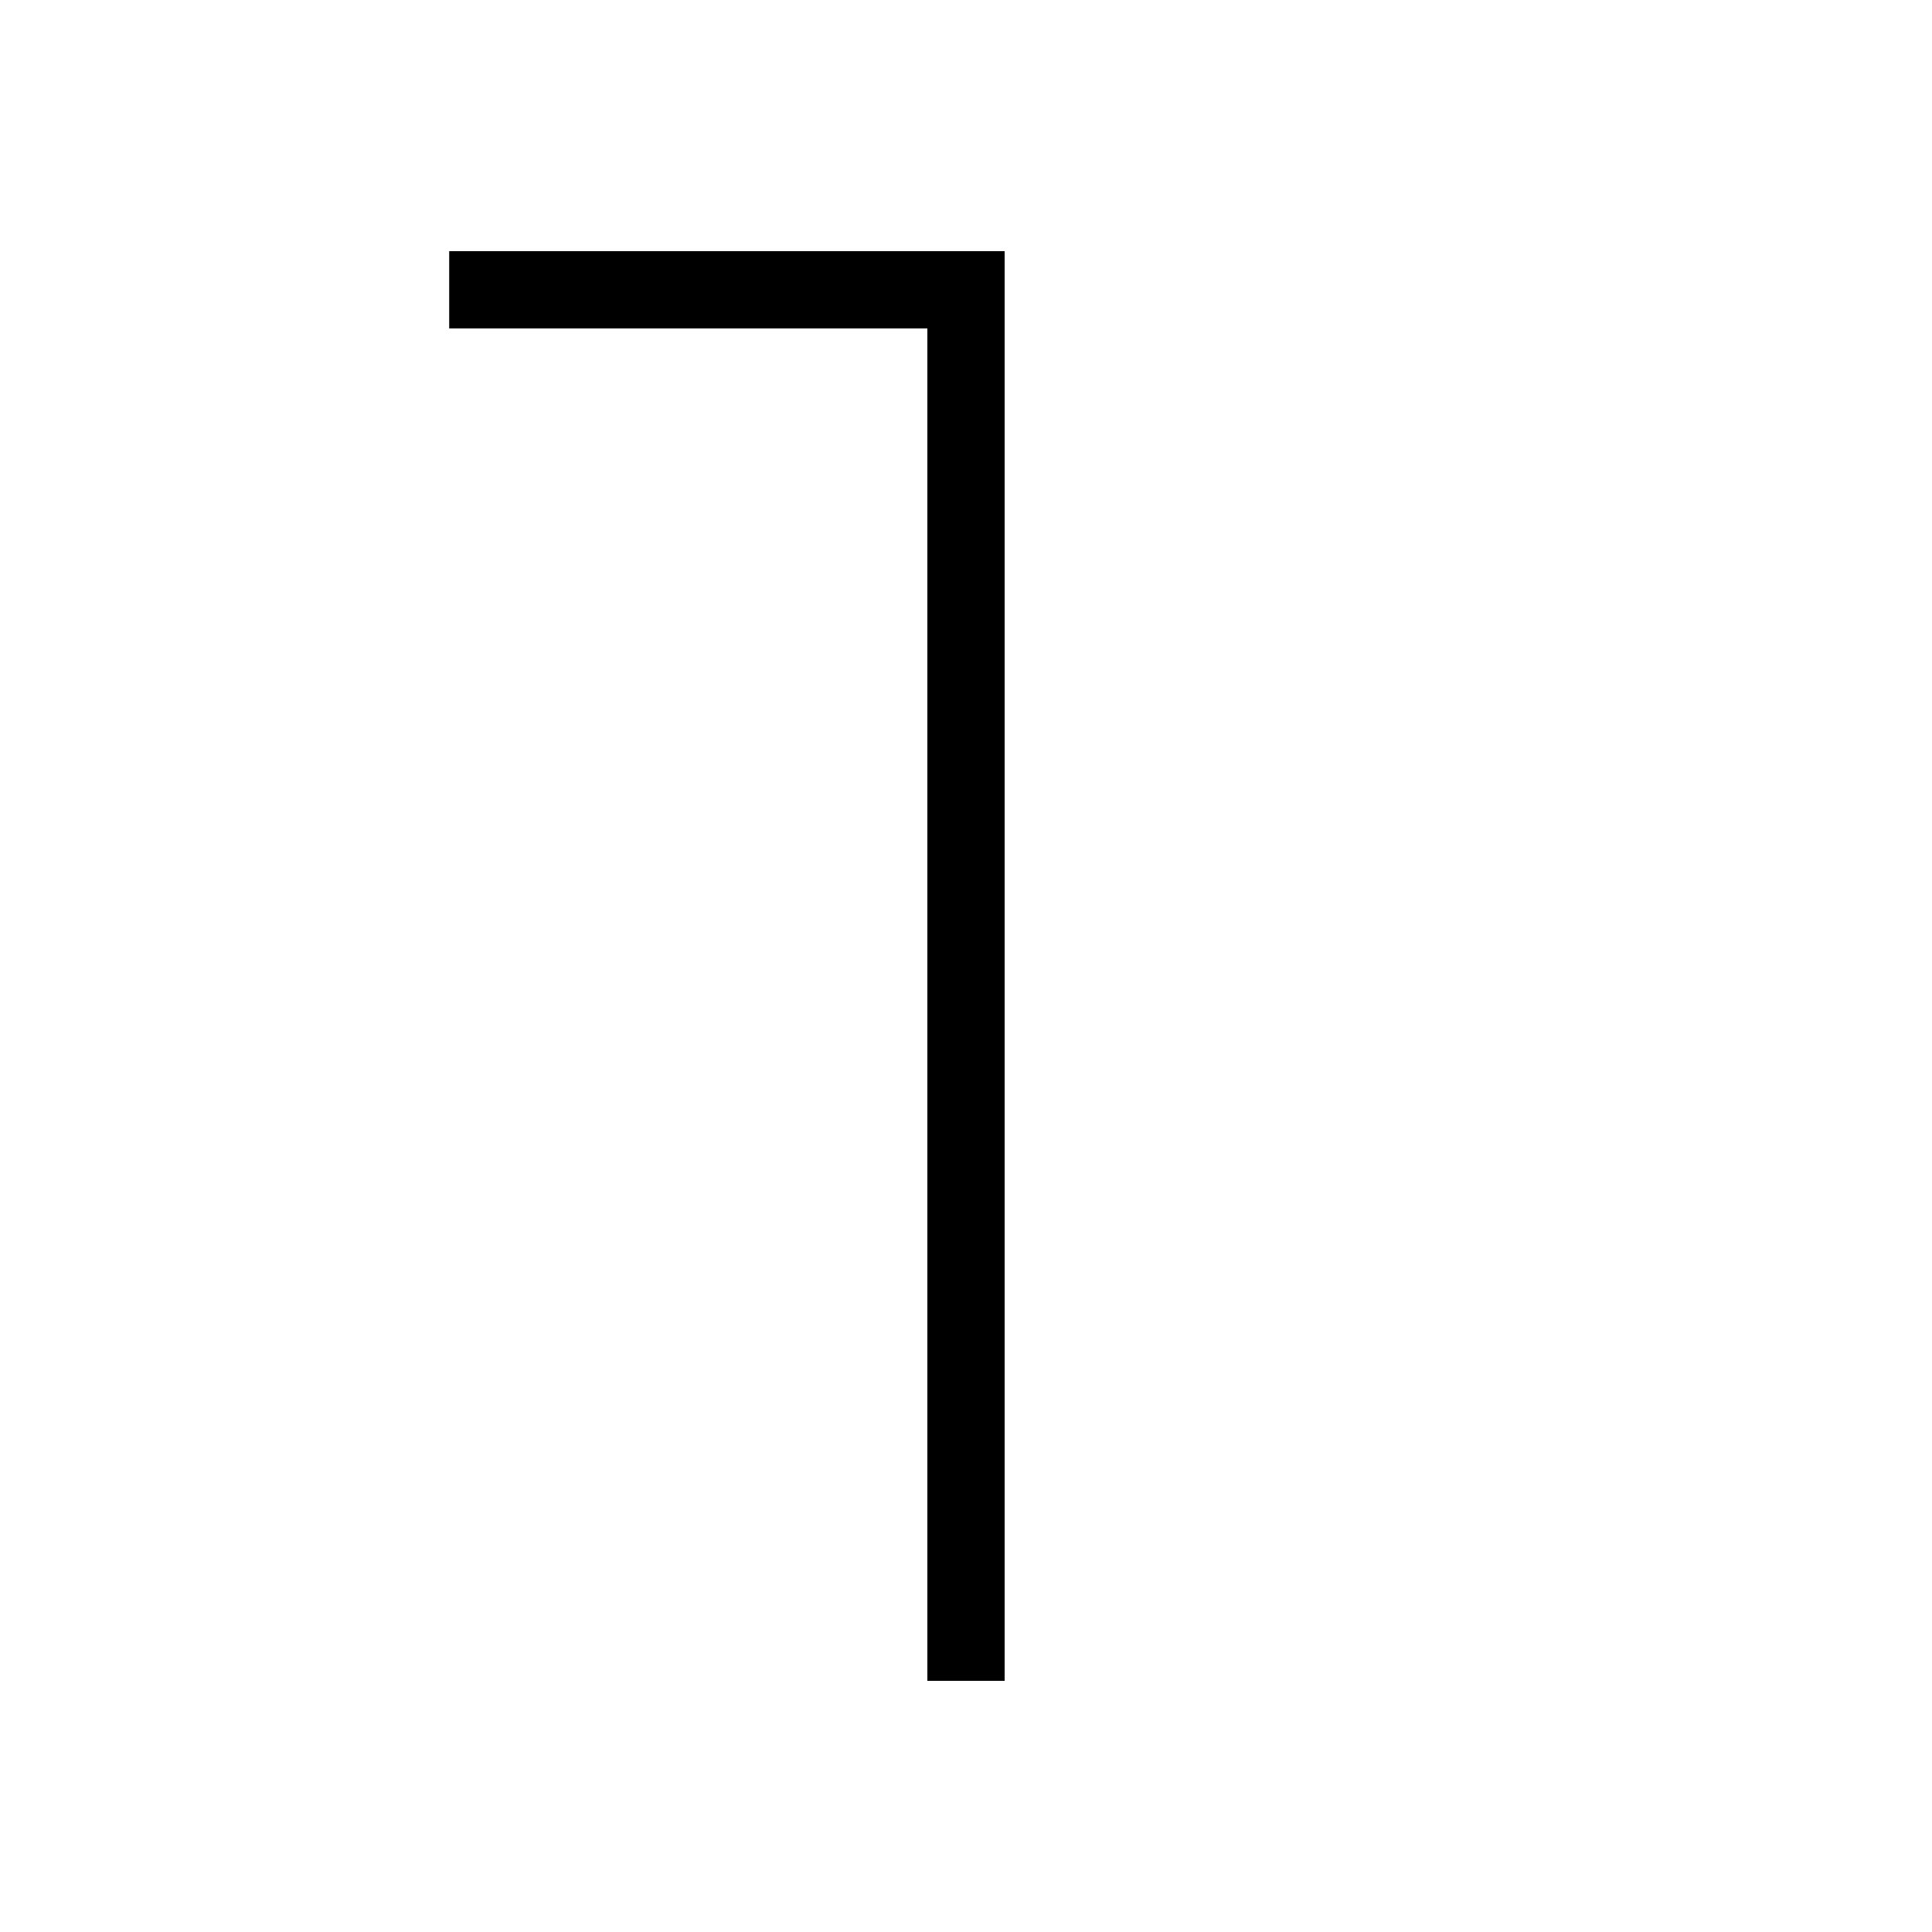
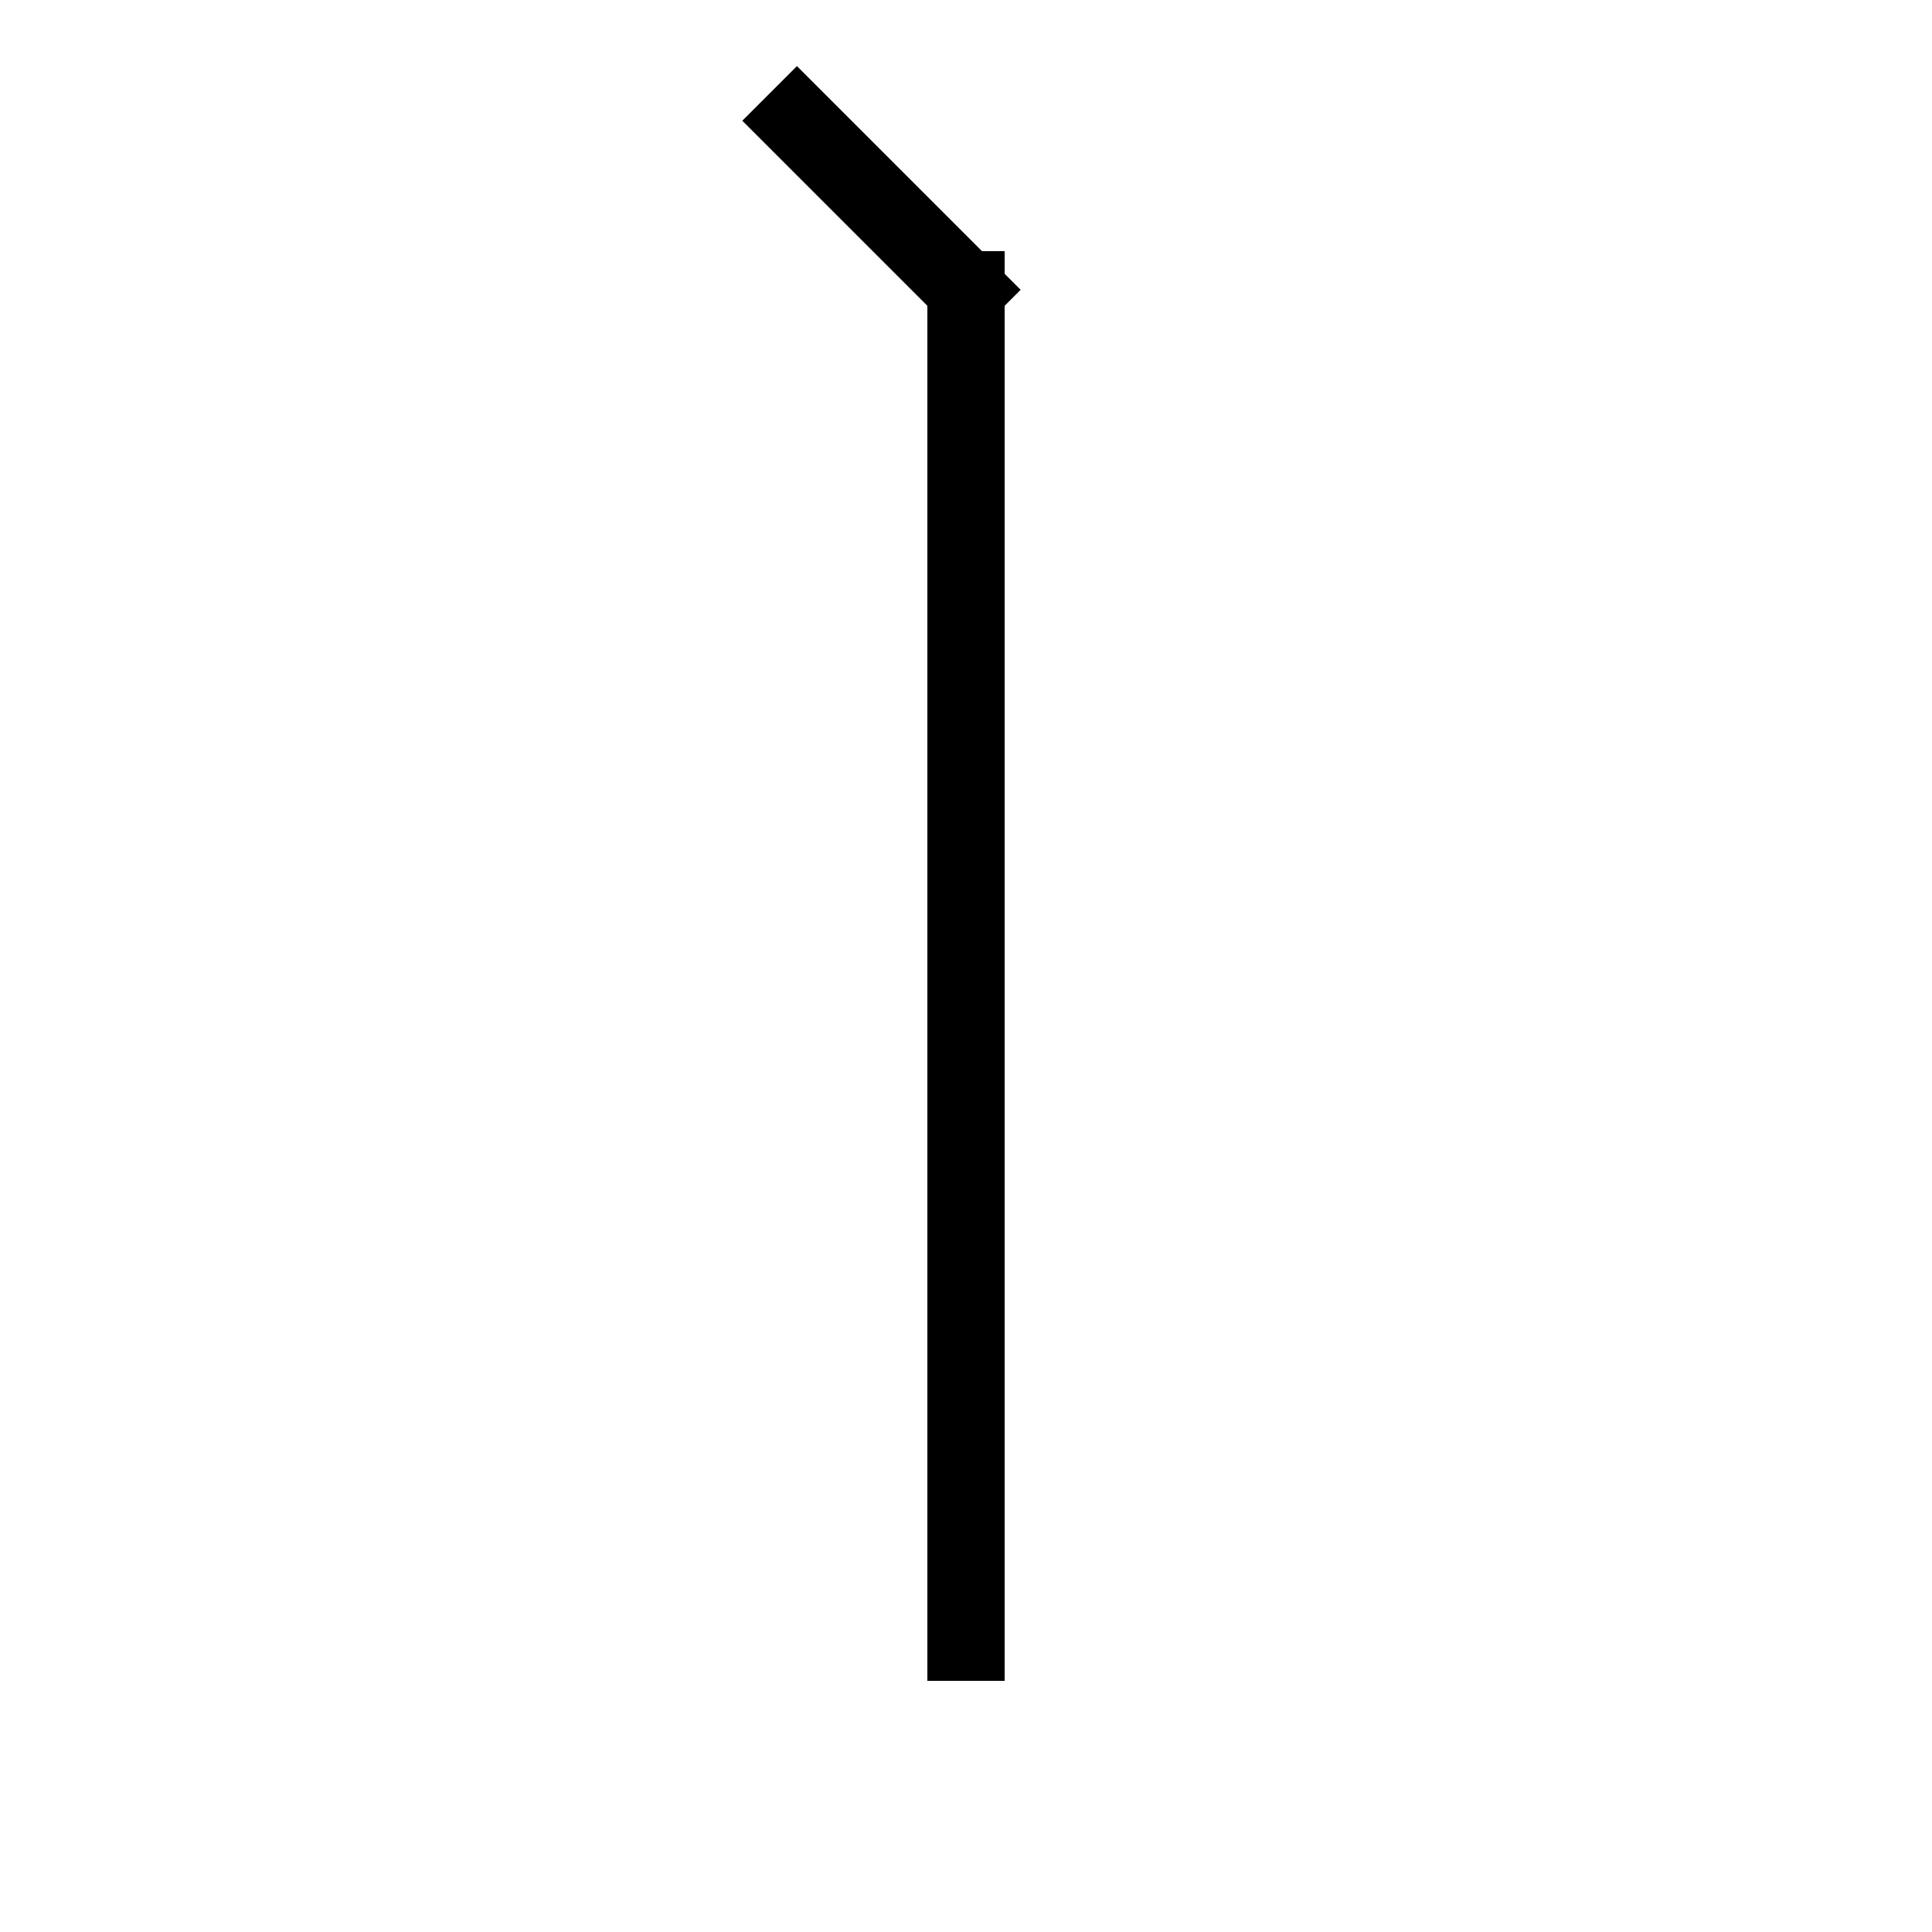
<svg xmlns="http://www.w3.org/2000/svg" viewBox="0 0 100 100" width="100" height="100">
  <line x1="50" y1="15" x2="50" y2="85" stroke="black" stroke-width="4" stroke-linecap="square" />
-   <line x1="50" y1="15" x2="25.25" y2="15" stroke="black" stroke-width="4" stroke-linecap="square" />
+   <line x1="50" y1="15" x2="41.25" y2="6.25" stroke="black" stroke-width="4" stroke-linecap="square" />
</svg>
